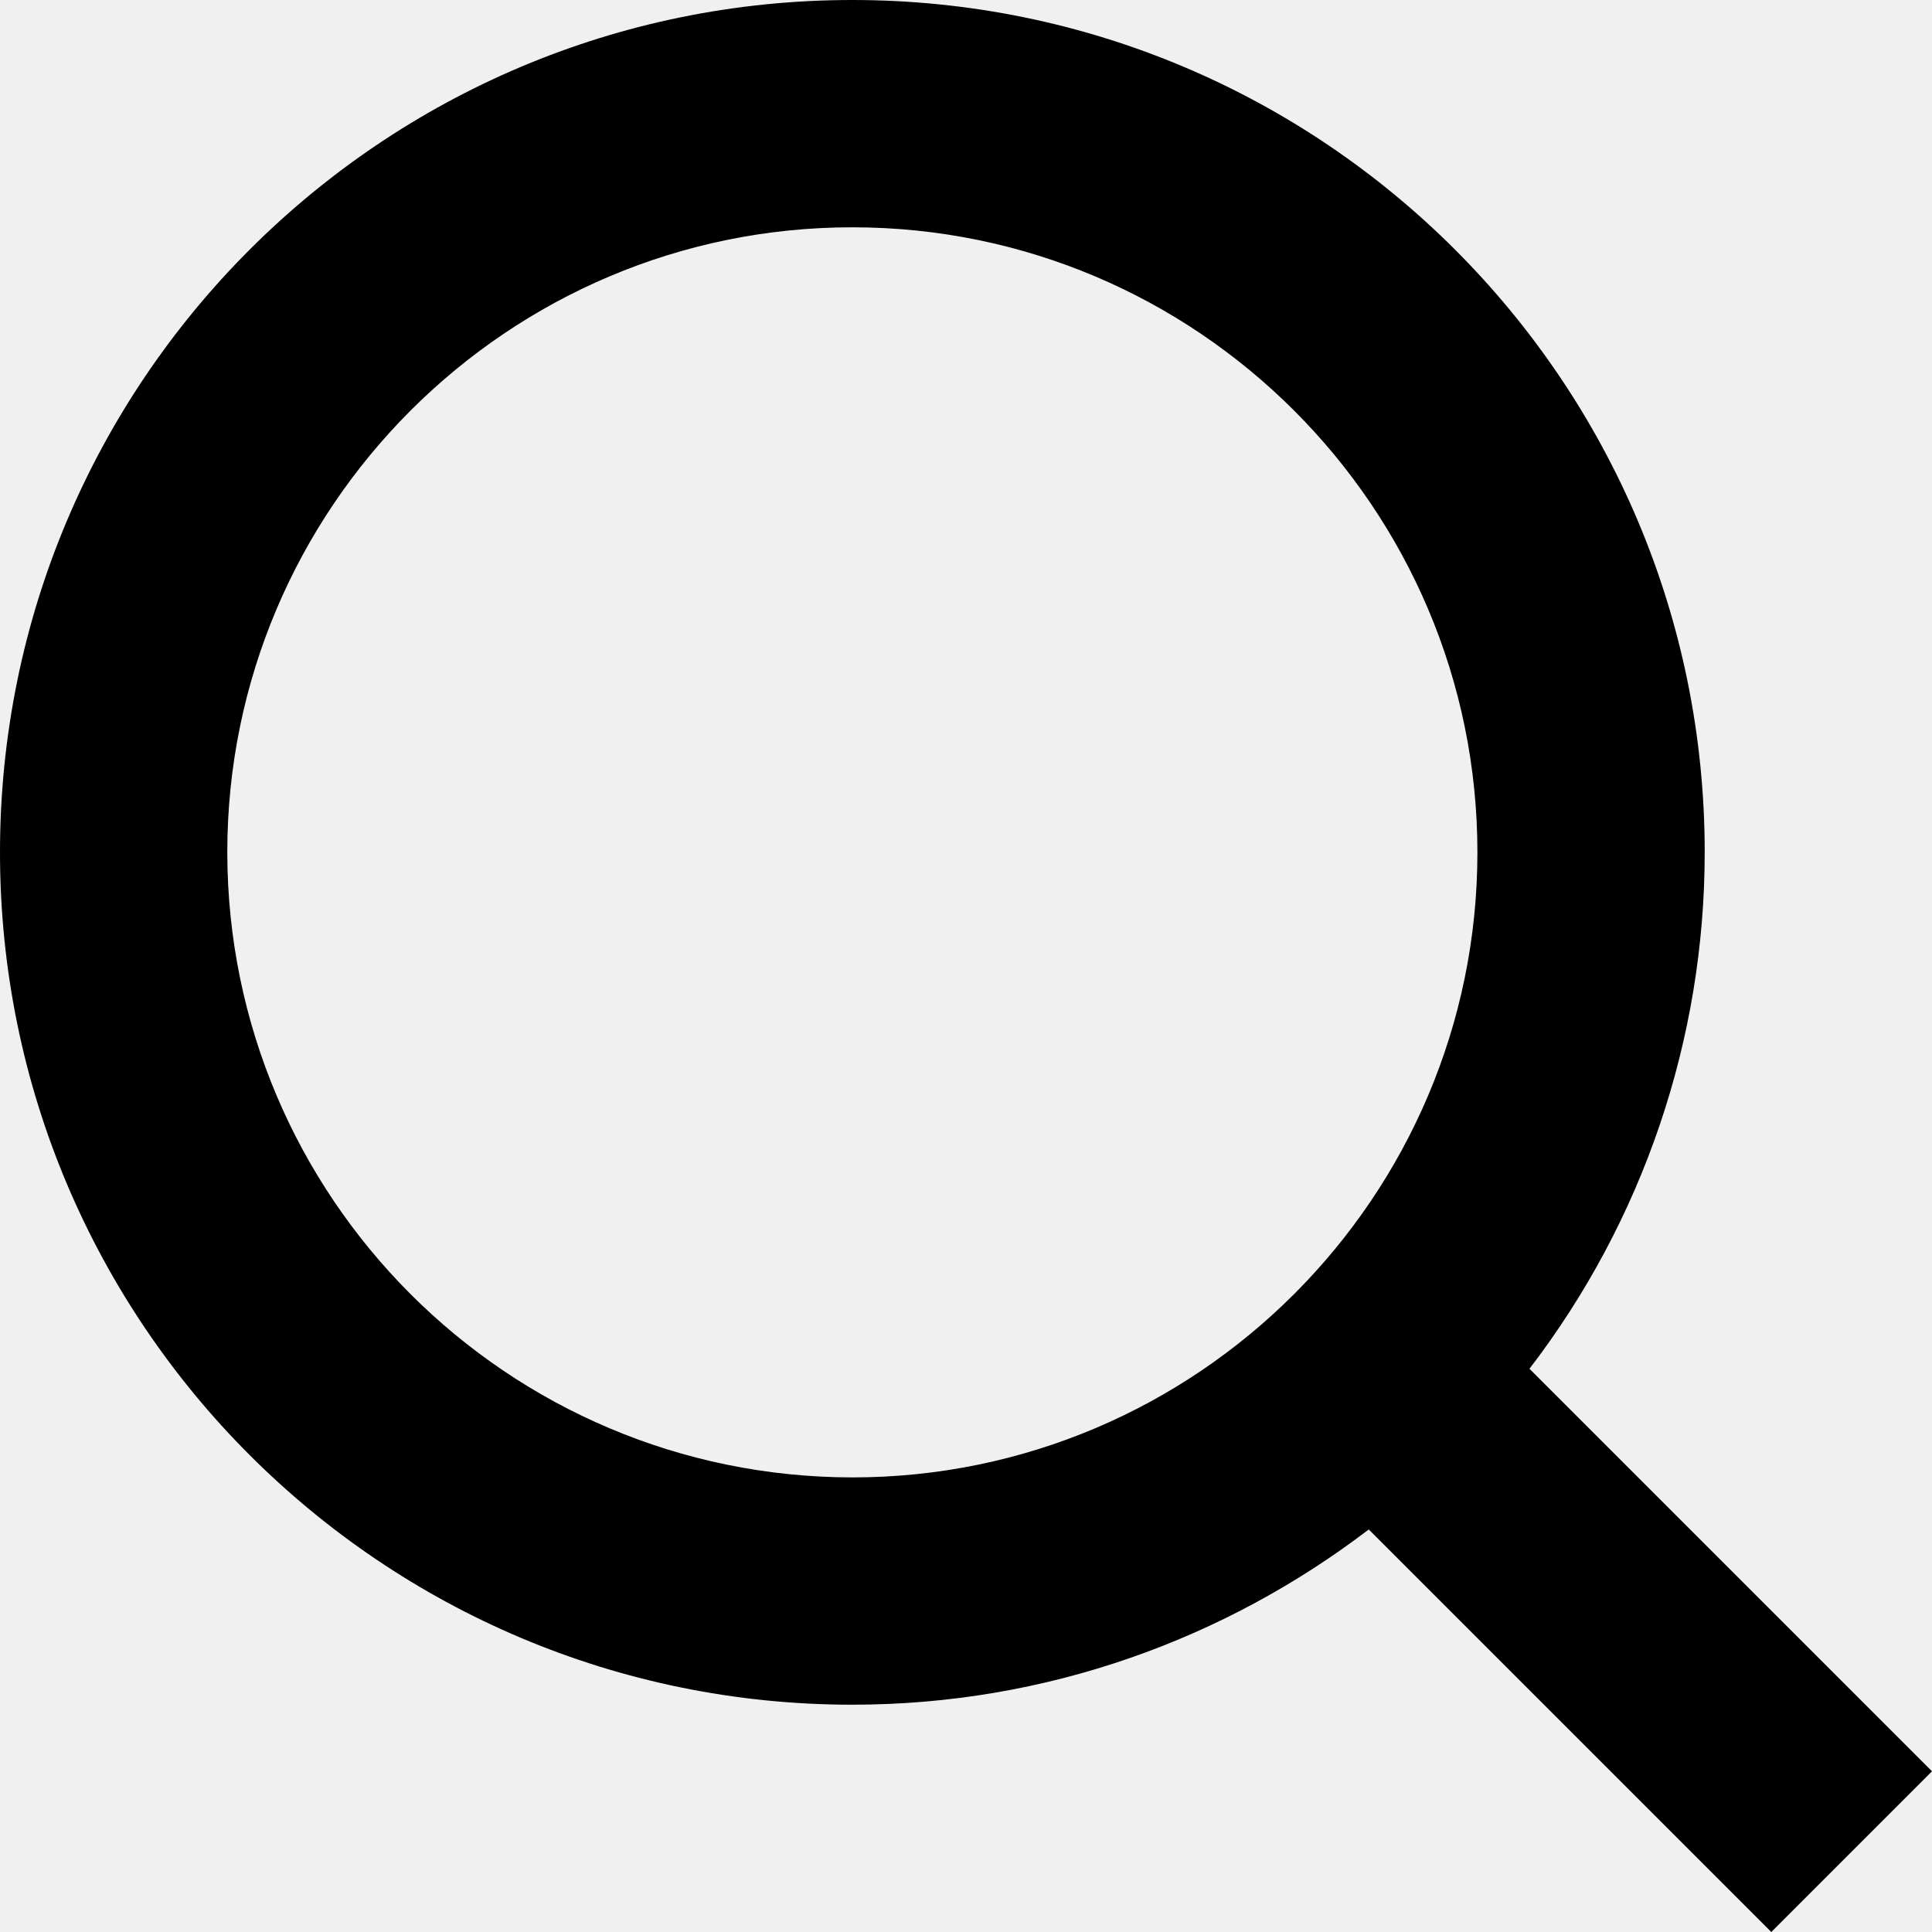
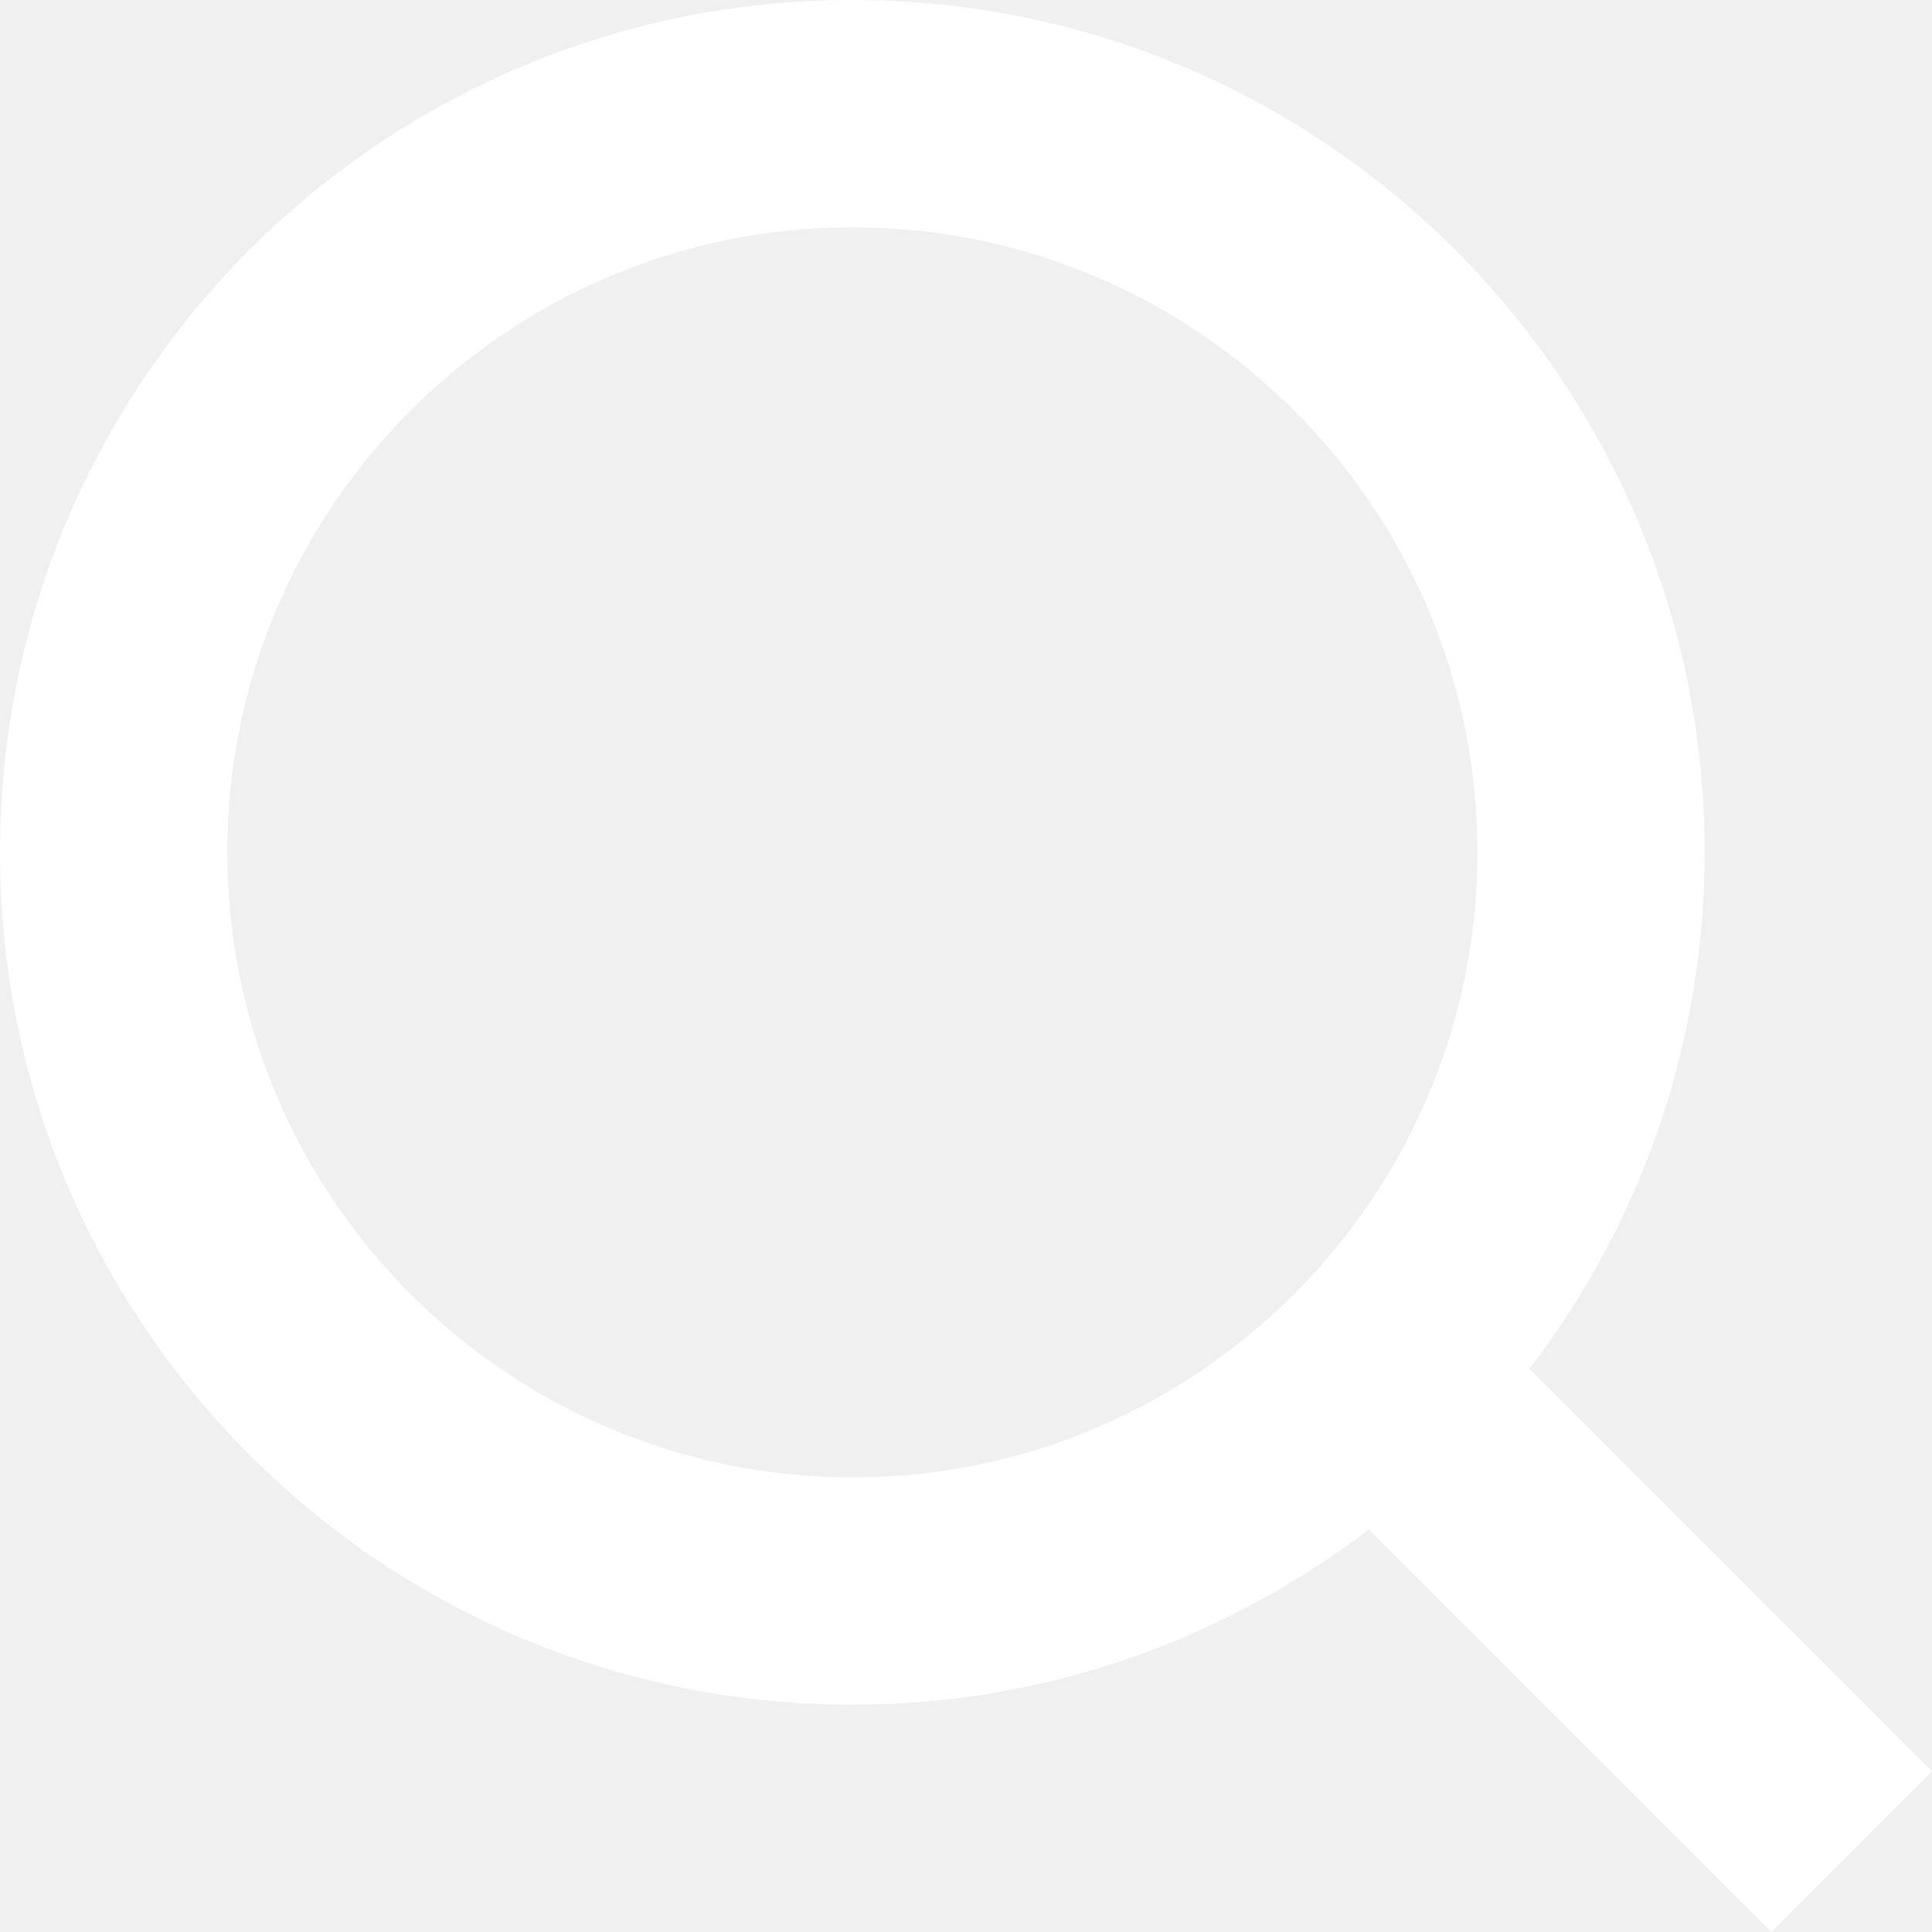
<svg xmlns="http://www.w3.org/2000/svg" width="17" height="17" viewBox="0 0 17 17">
-   <path fill="black" d="M17 15.586l-3.542-3.542A7.465 7.465 0 0 0 15 7.5 7.5 7.5 0 1 0 7.5 15c1.71 0 3.282-.579 4.544-1.542L15.586 17 17 15.586zM2 7.5C2 4.467 4.467 2 7.5 2 10.532 2 13 4.467 13 7.5c0 3.032-2.468 5.5-5.5 5.5A5.506 5.506 0 0 1 2 7.5z" />
+   <path fill="white" d="M17 15.586l-3.542-3.542A7.465 7.465 0 0 0 15 7.5 7.5 7.5 0 1 0 7.5 15c1.71 0 3.282-.579 4.544-1.542L15.586 17 17 15.586zM2 7.5C2 4.467 4.467 2 7.5 2 10.532 2 13 4.467 13 7.5c0 3.032-2.468 5.5-5.5 5.5A5.506 5.506 0 0 1 2 7.5z" />
</svg>
